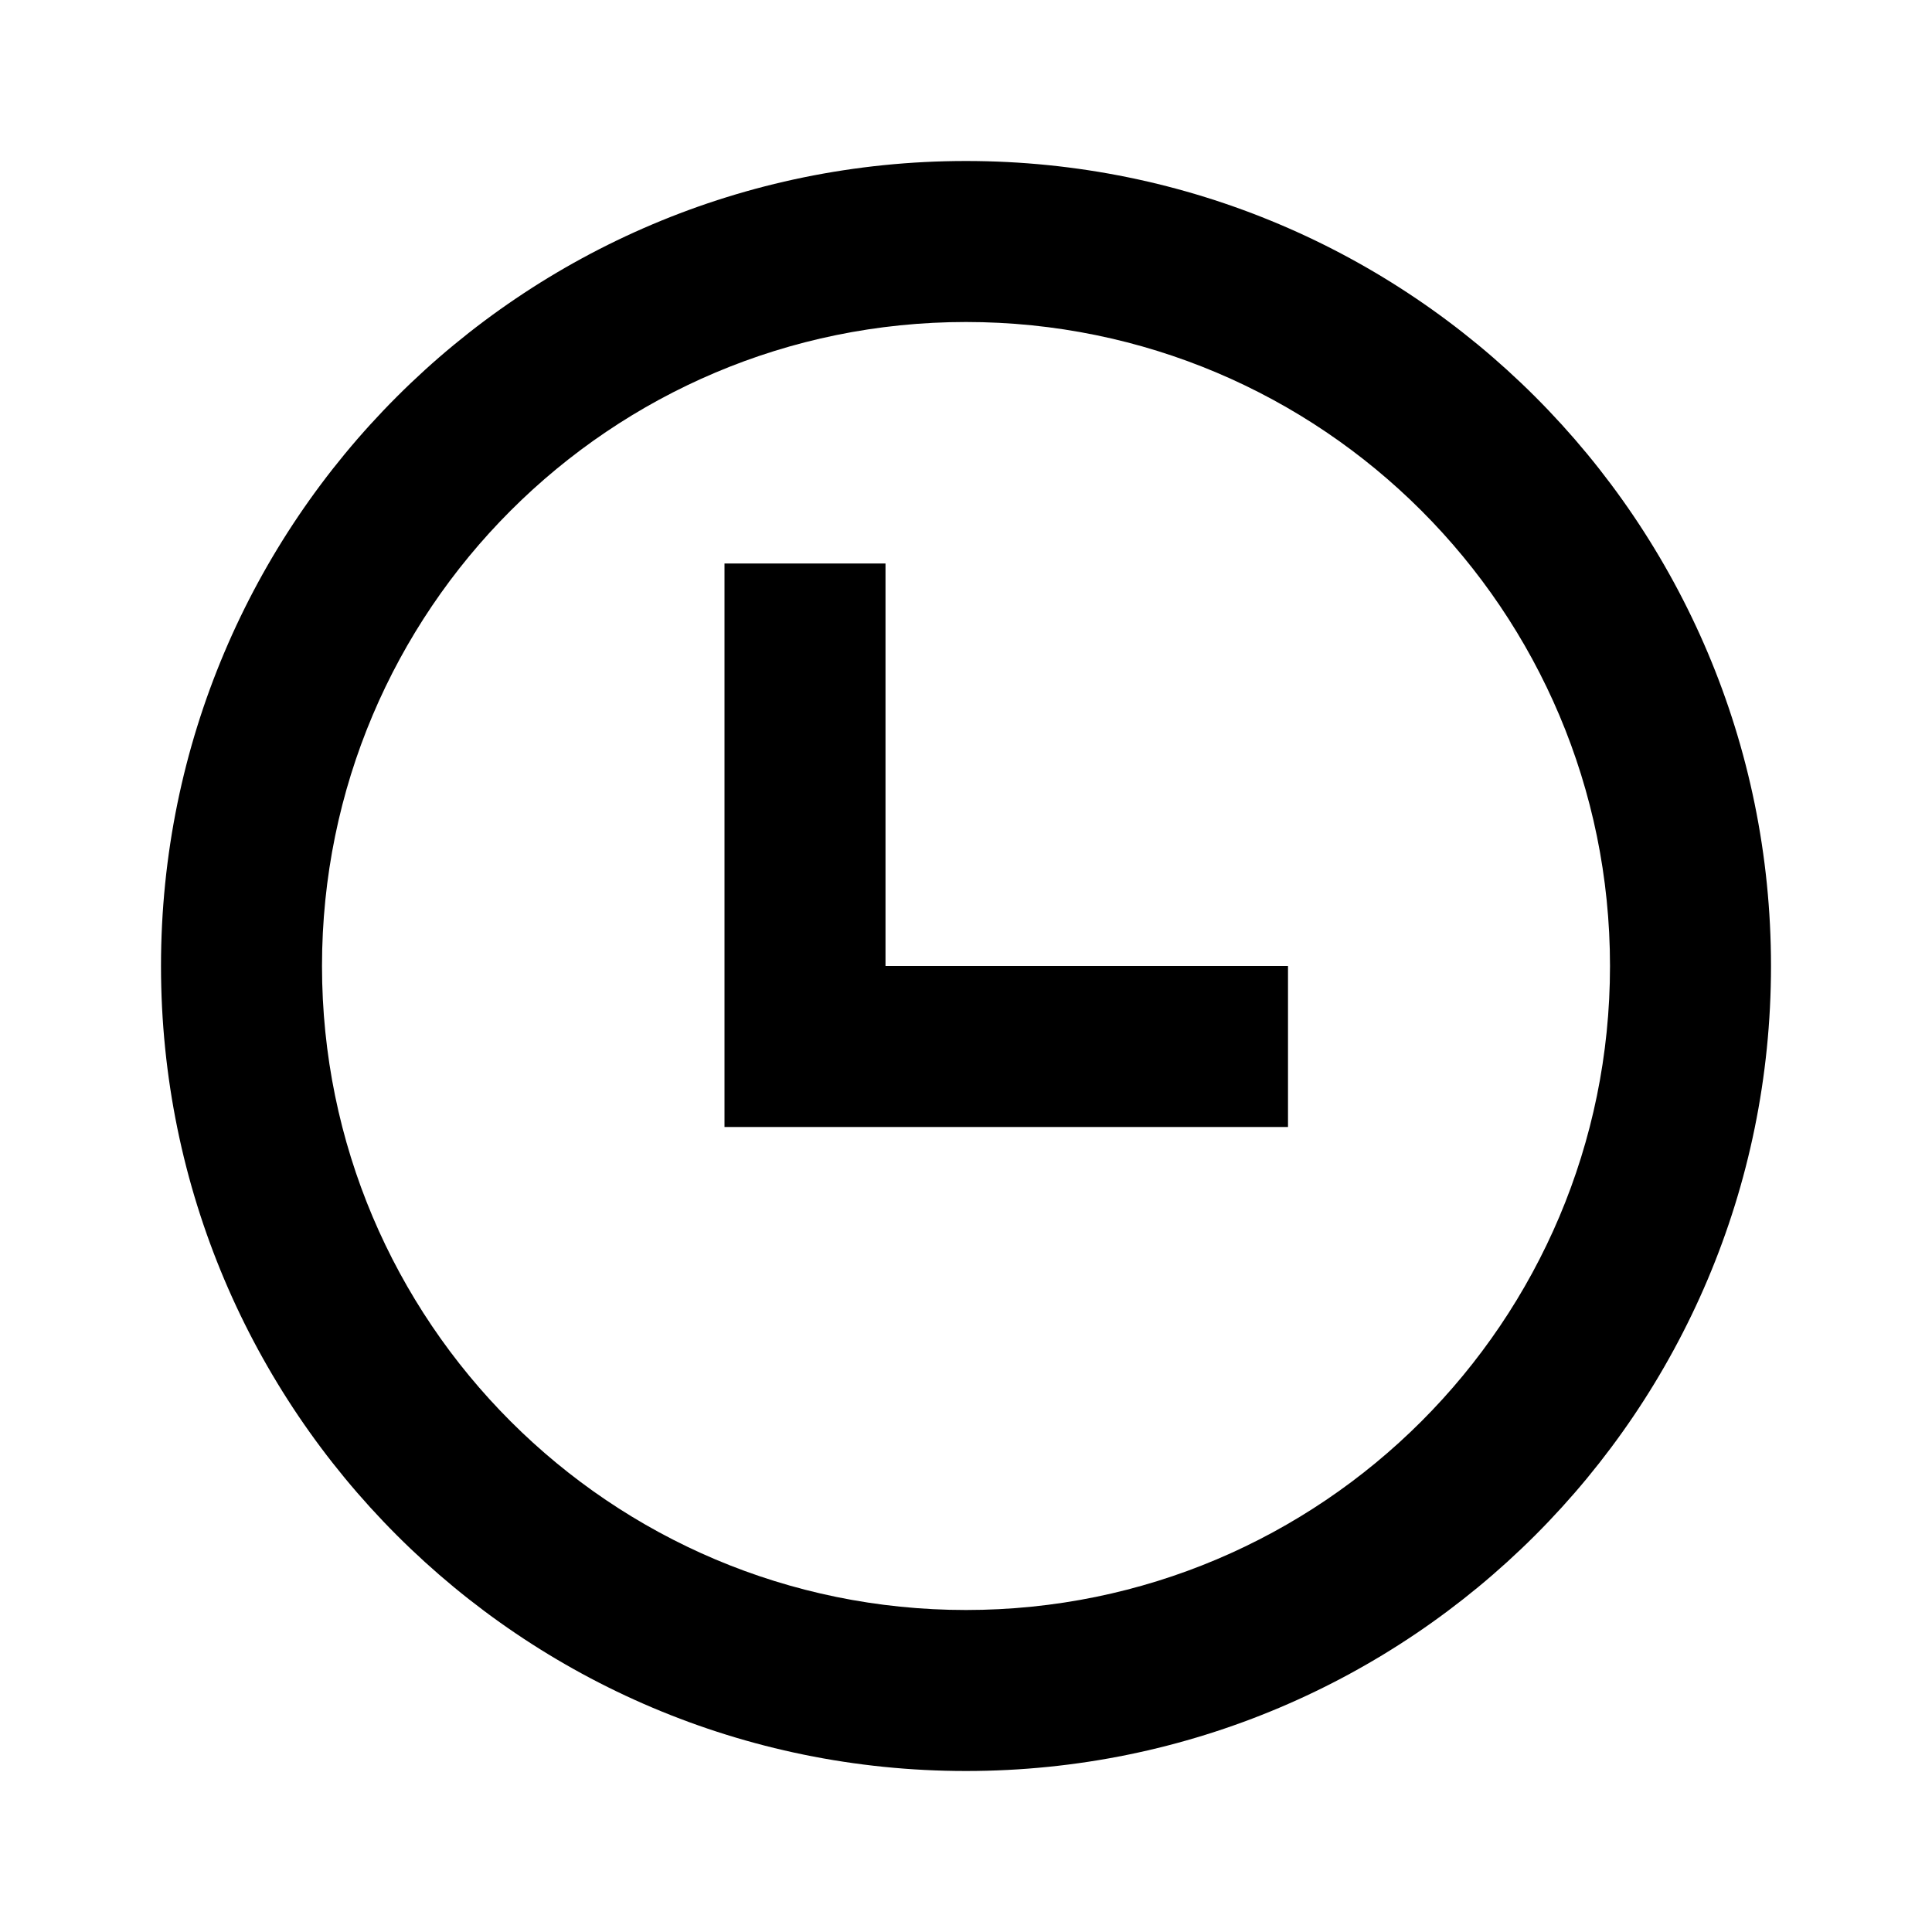
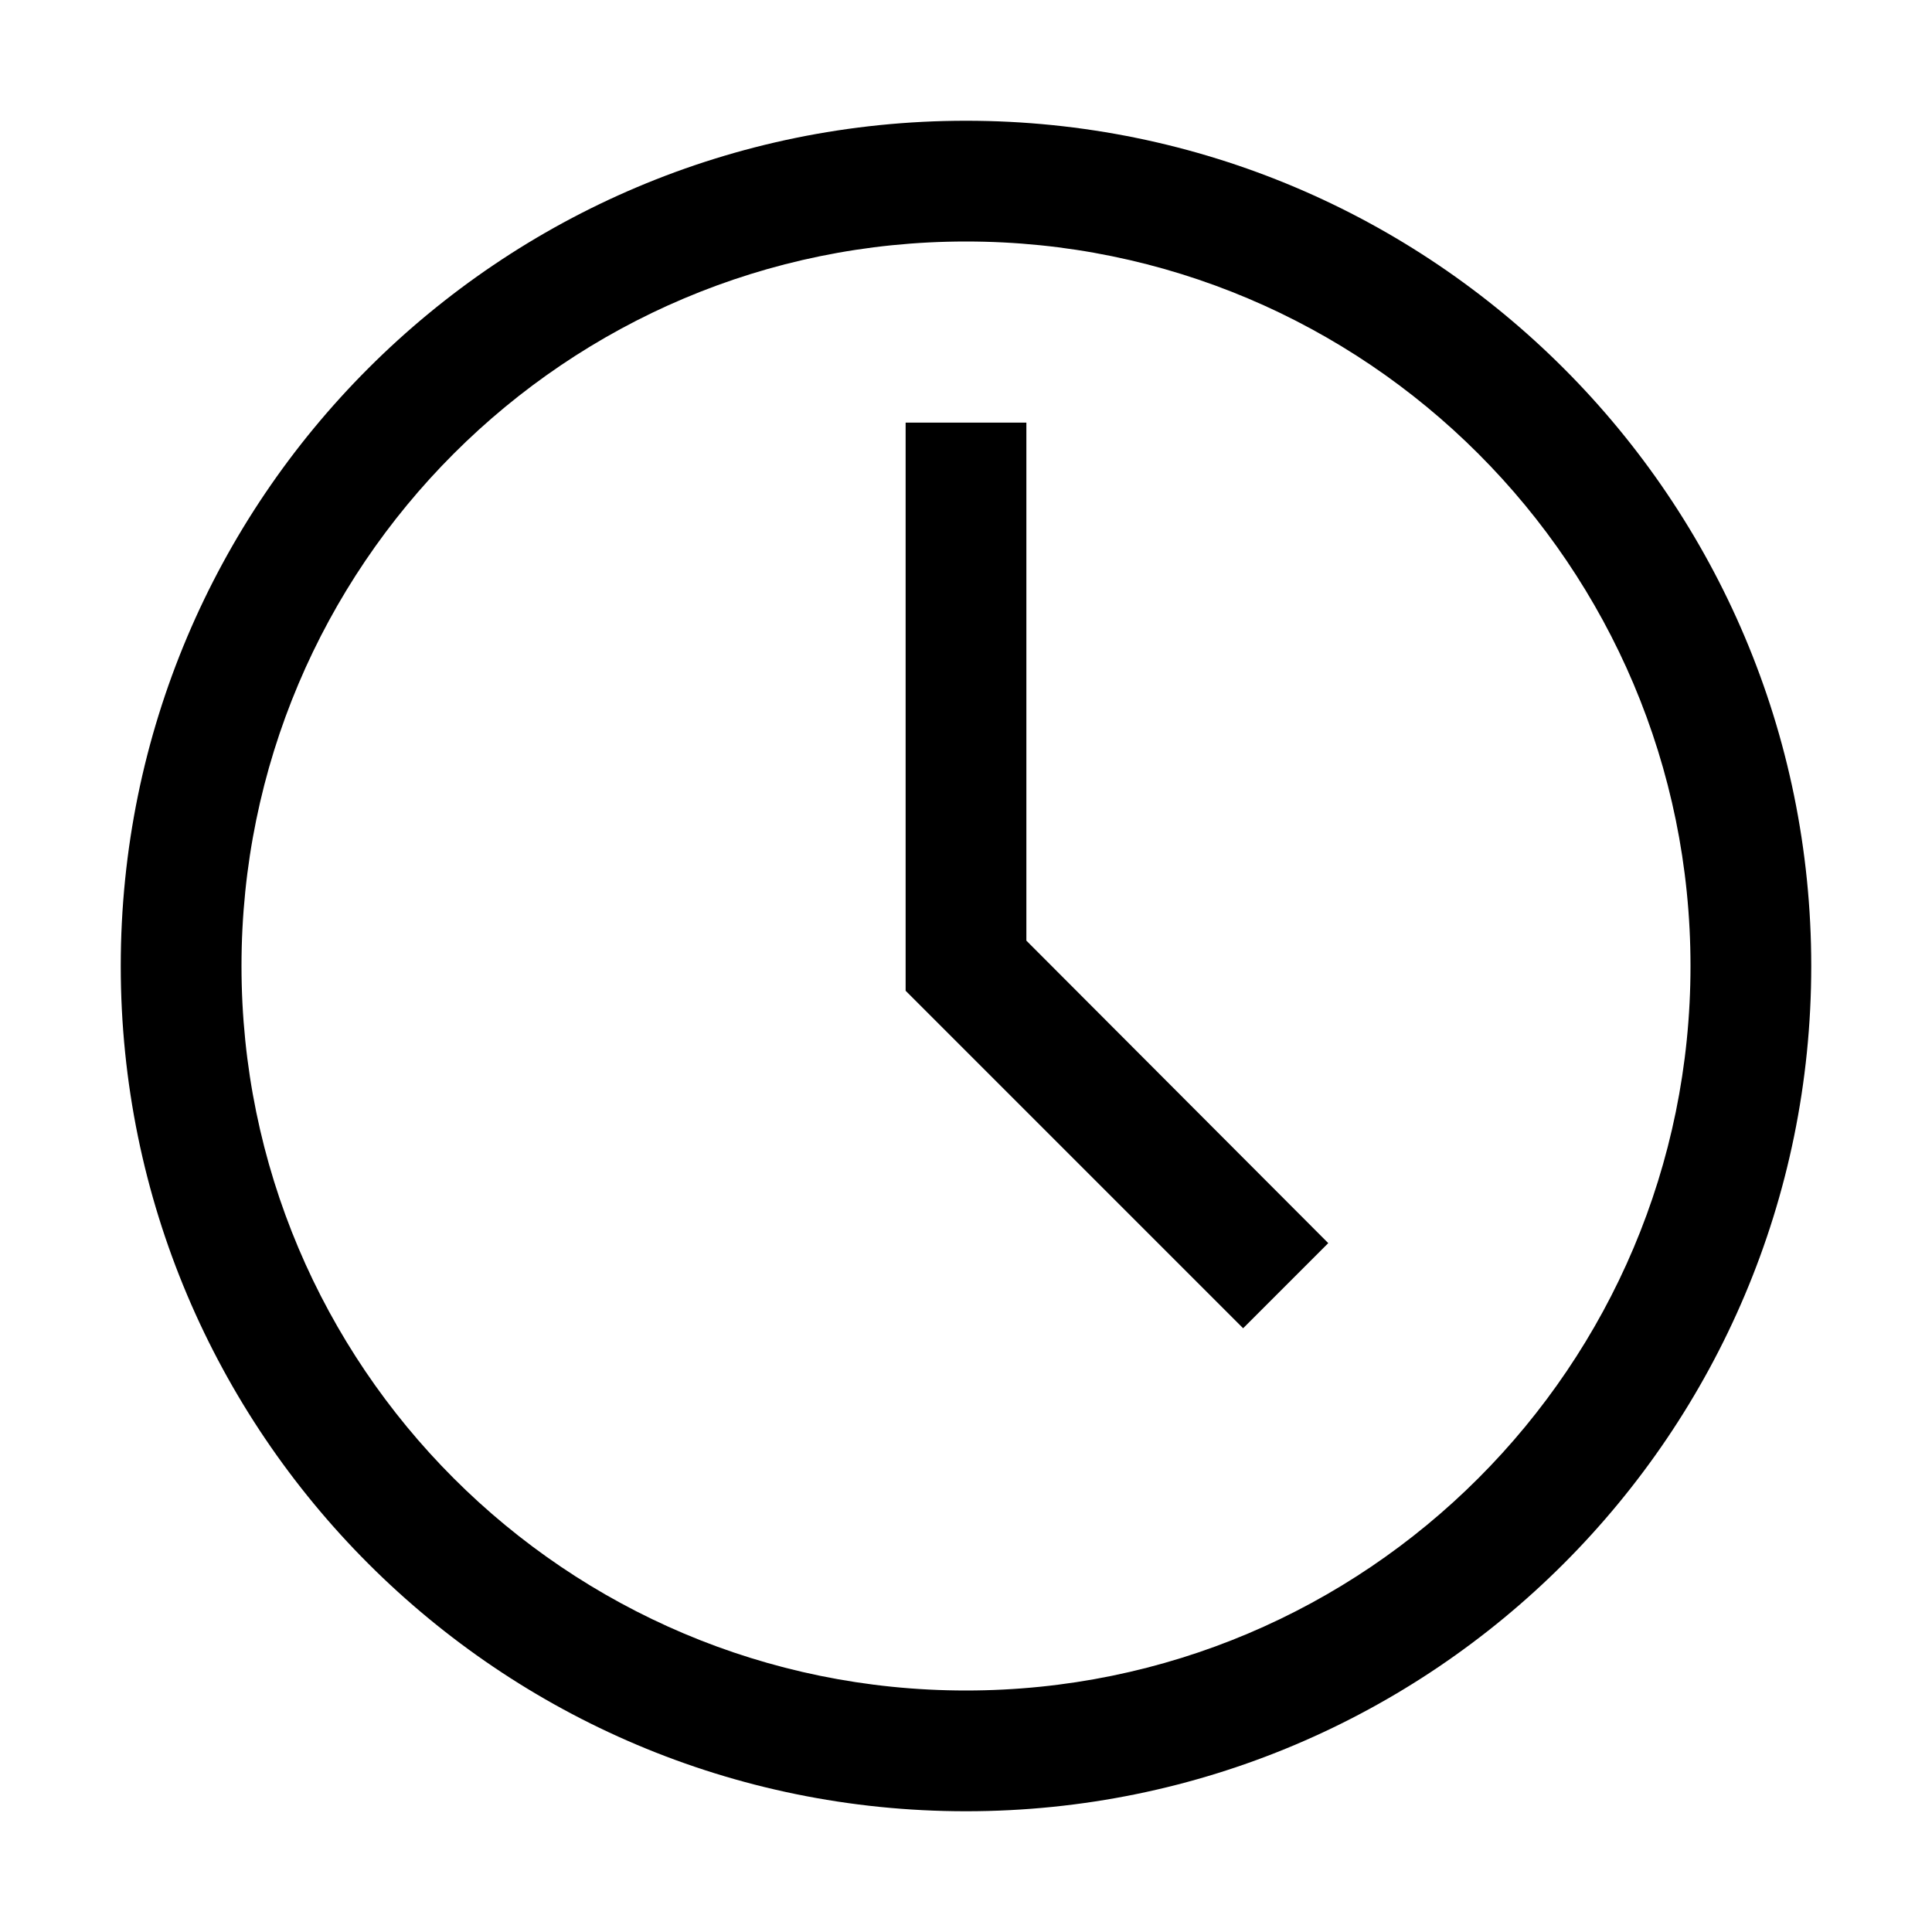
- <svg xmlns="http://www.w3.org/2000/svg" class="icon" width="24" viewBox="0 0 24 24" fill="none">
-   <path d="M9 7H11V12H16V14H9V7Z" fill="currentColor" />
-   <path fill-rule="evenodd" clip-rule="evenodd" d="M22 12C22 17.523 17.523 22 12 22C6.477 22 2 17.523 2 12C2 6.477 6.477 2 12 2C17.523 2 22 6.477 22 12ZM20 12C20 16.418 16.418 20 12 20C7.582 20 4 16.418 4 12C4 7.582 7.582 4 12 4C16.418 4 20 7.582 20 12Z" fill="currentColor" />
+ <svg xmlns="http://www.w3.org/2000/svg" class="icon" viewBox="0 0 32 32">
+   <defs>
+     <style>.cls-1{fill:none;}</style>
+   </defs>
+   <path d="M16,30A14,14,0,1,1,30,16,14,14,0,0,1,16,30ZM16,4A12,12,0,1,0,28,16,12,12,0,0,0,16,4Z" />
+   <polygon points="20.59 22 15 16.41 15 7 17 7 17 15.58 22 20.59 20.59 22" />
+   <rect id="_Transparent_Rectangle_" data-name="&lt;Transparent Rectangle&gt;" class="cls-1" width="32" height="32" />
</svg>
